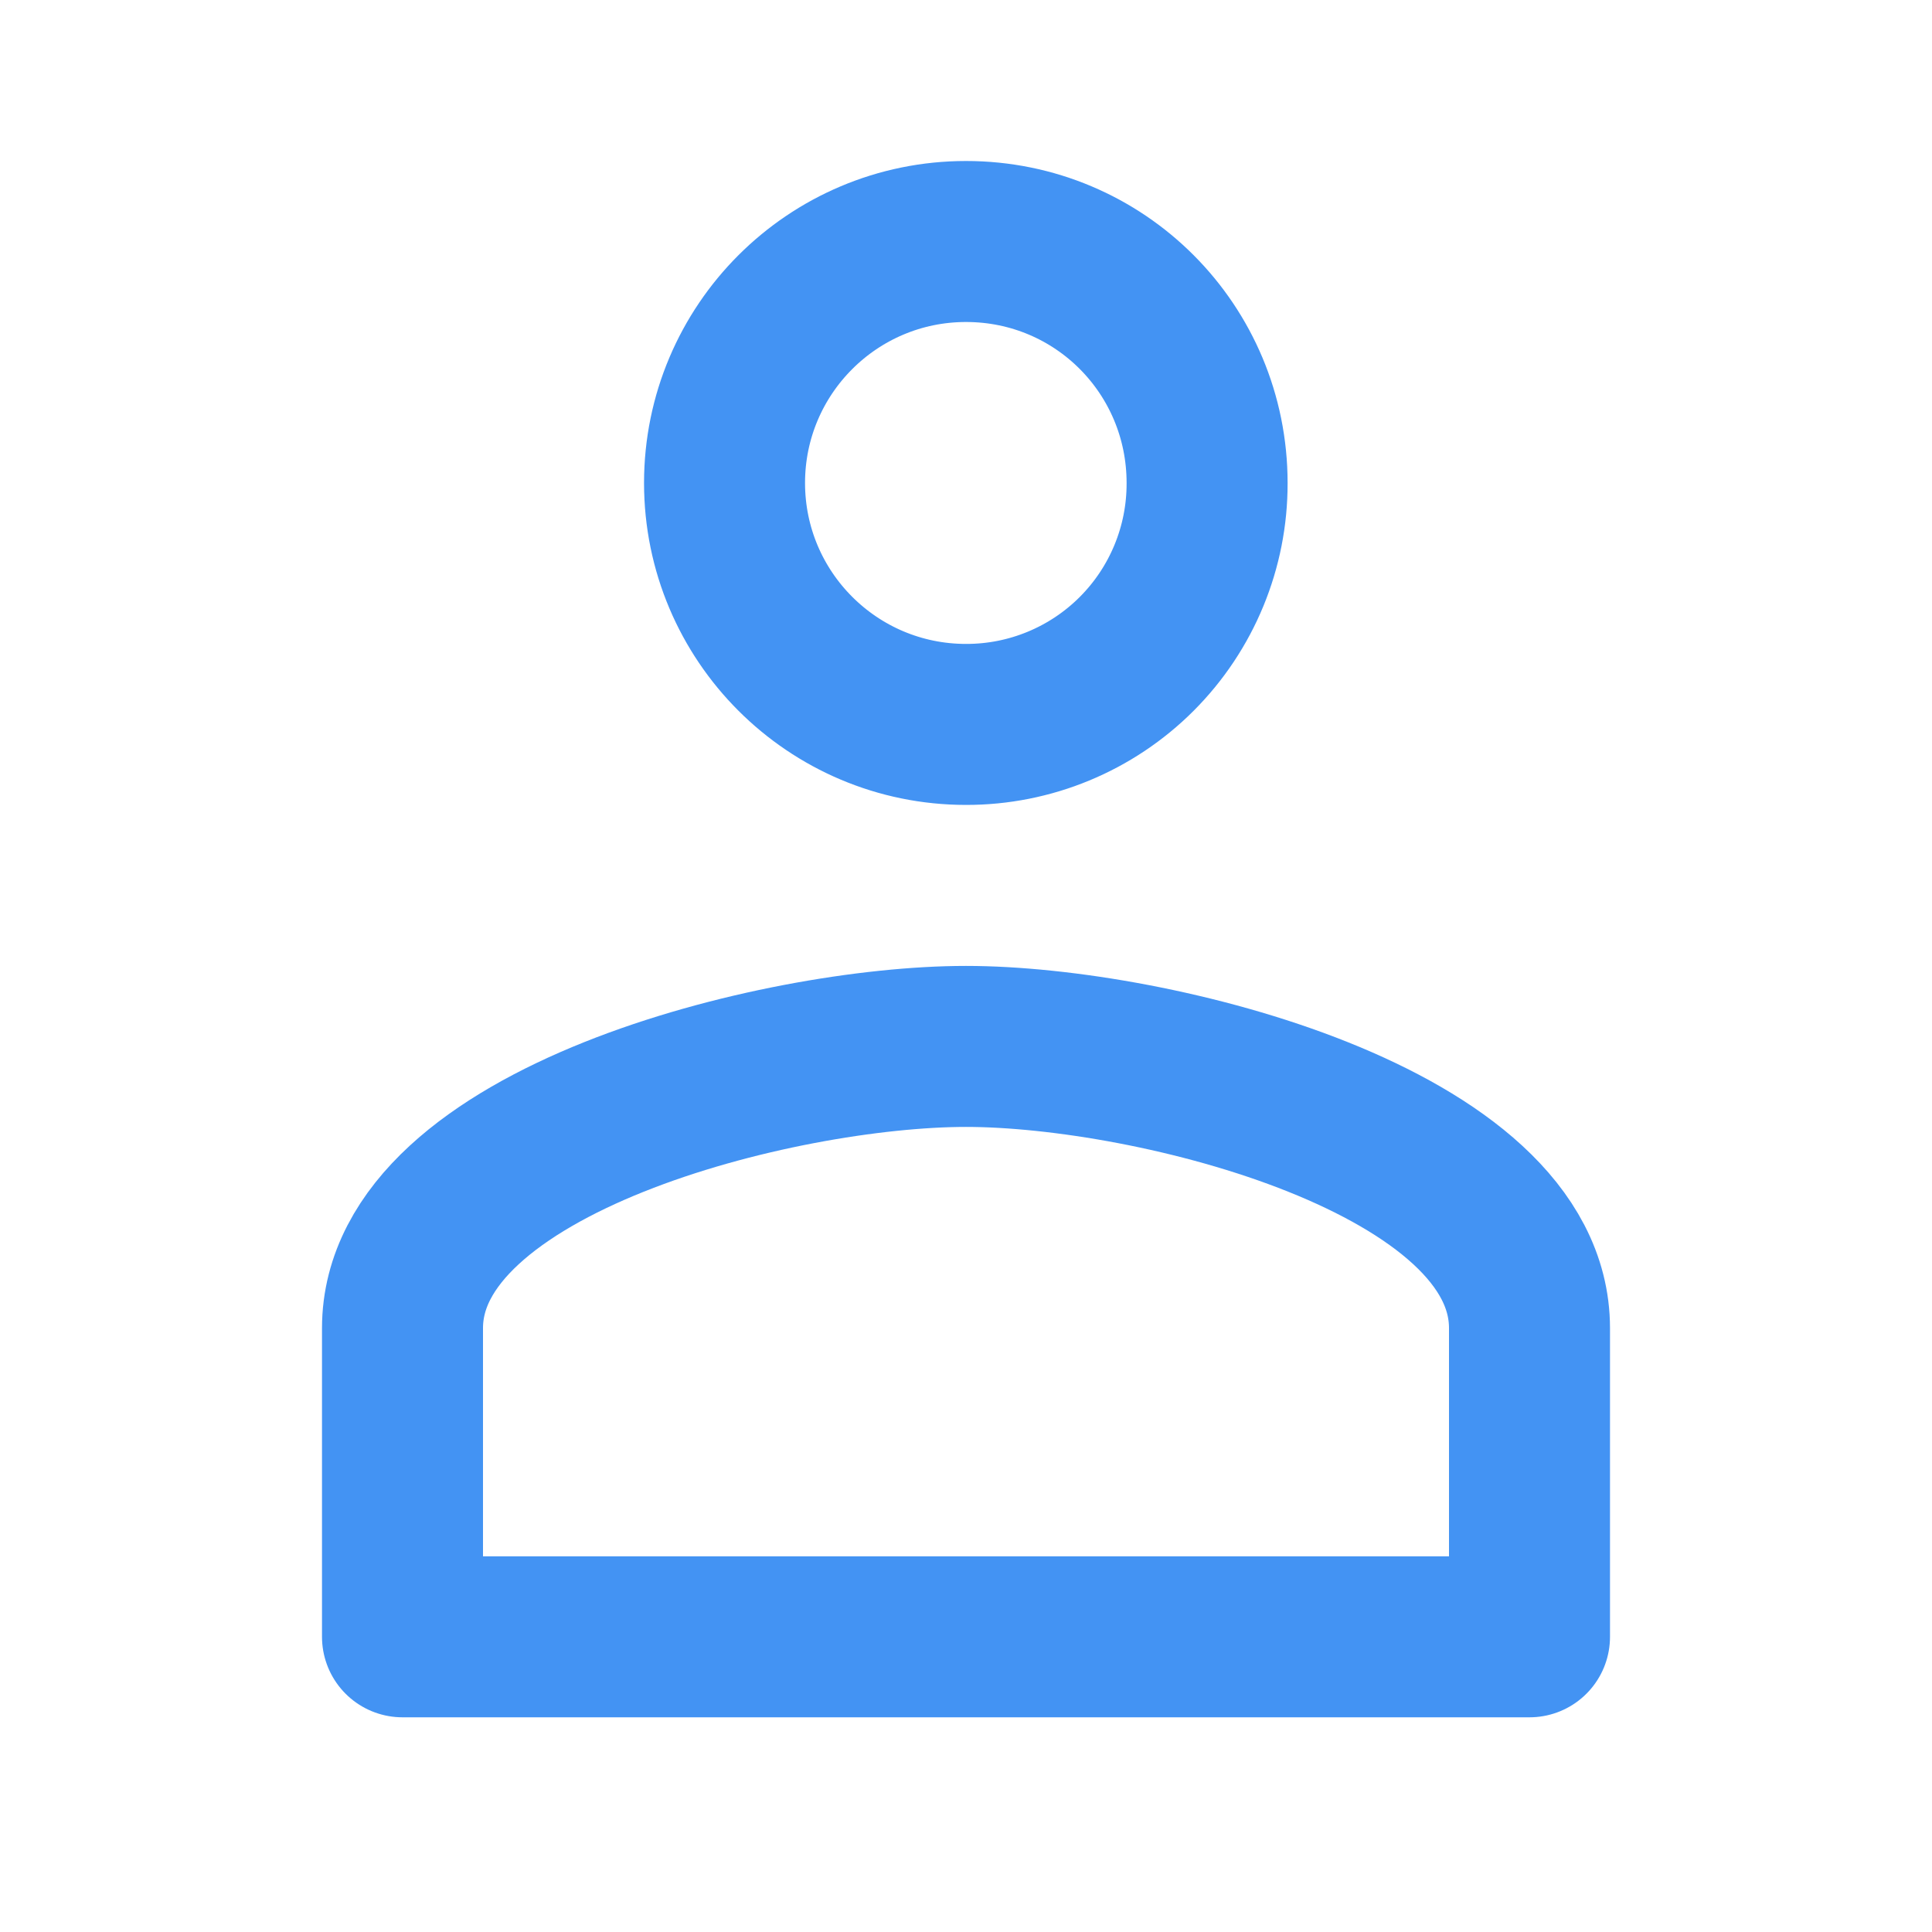
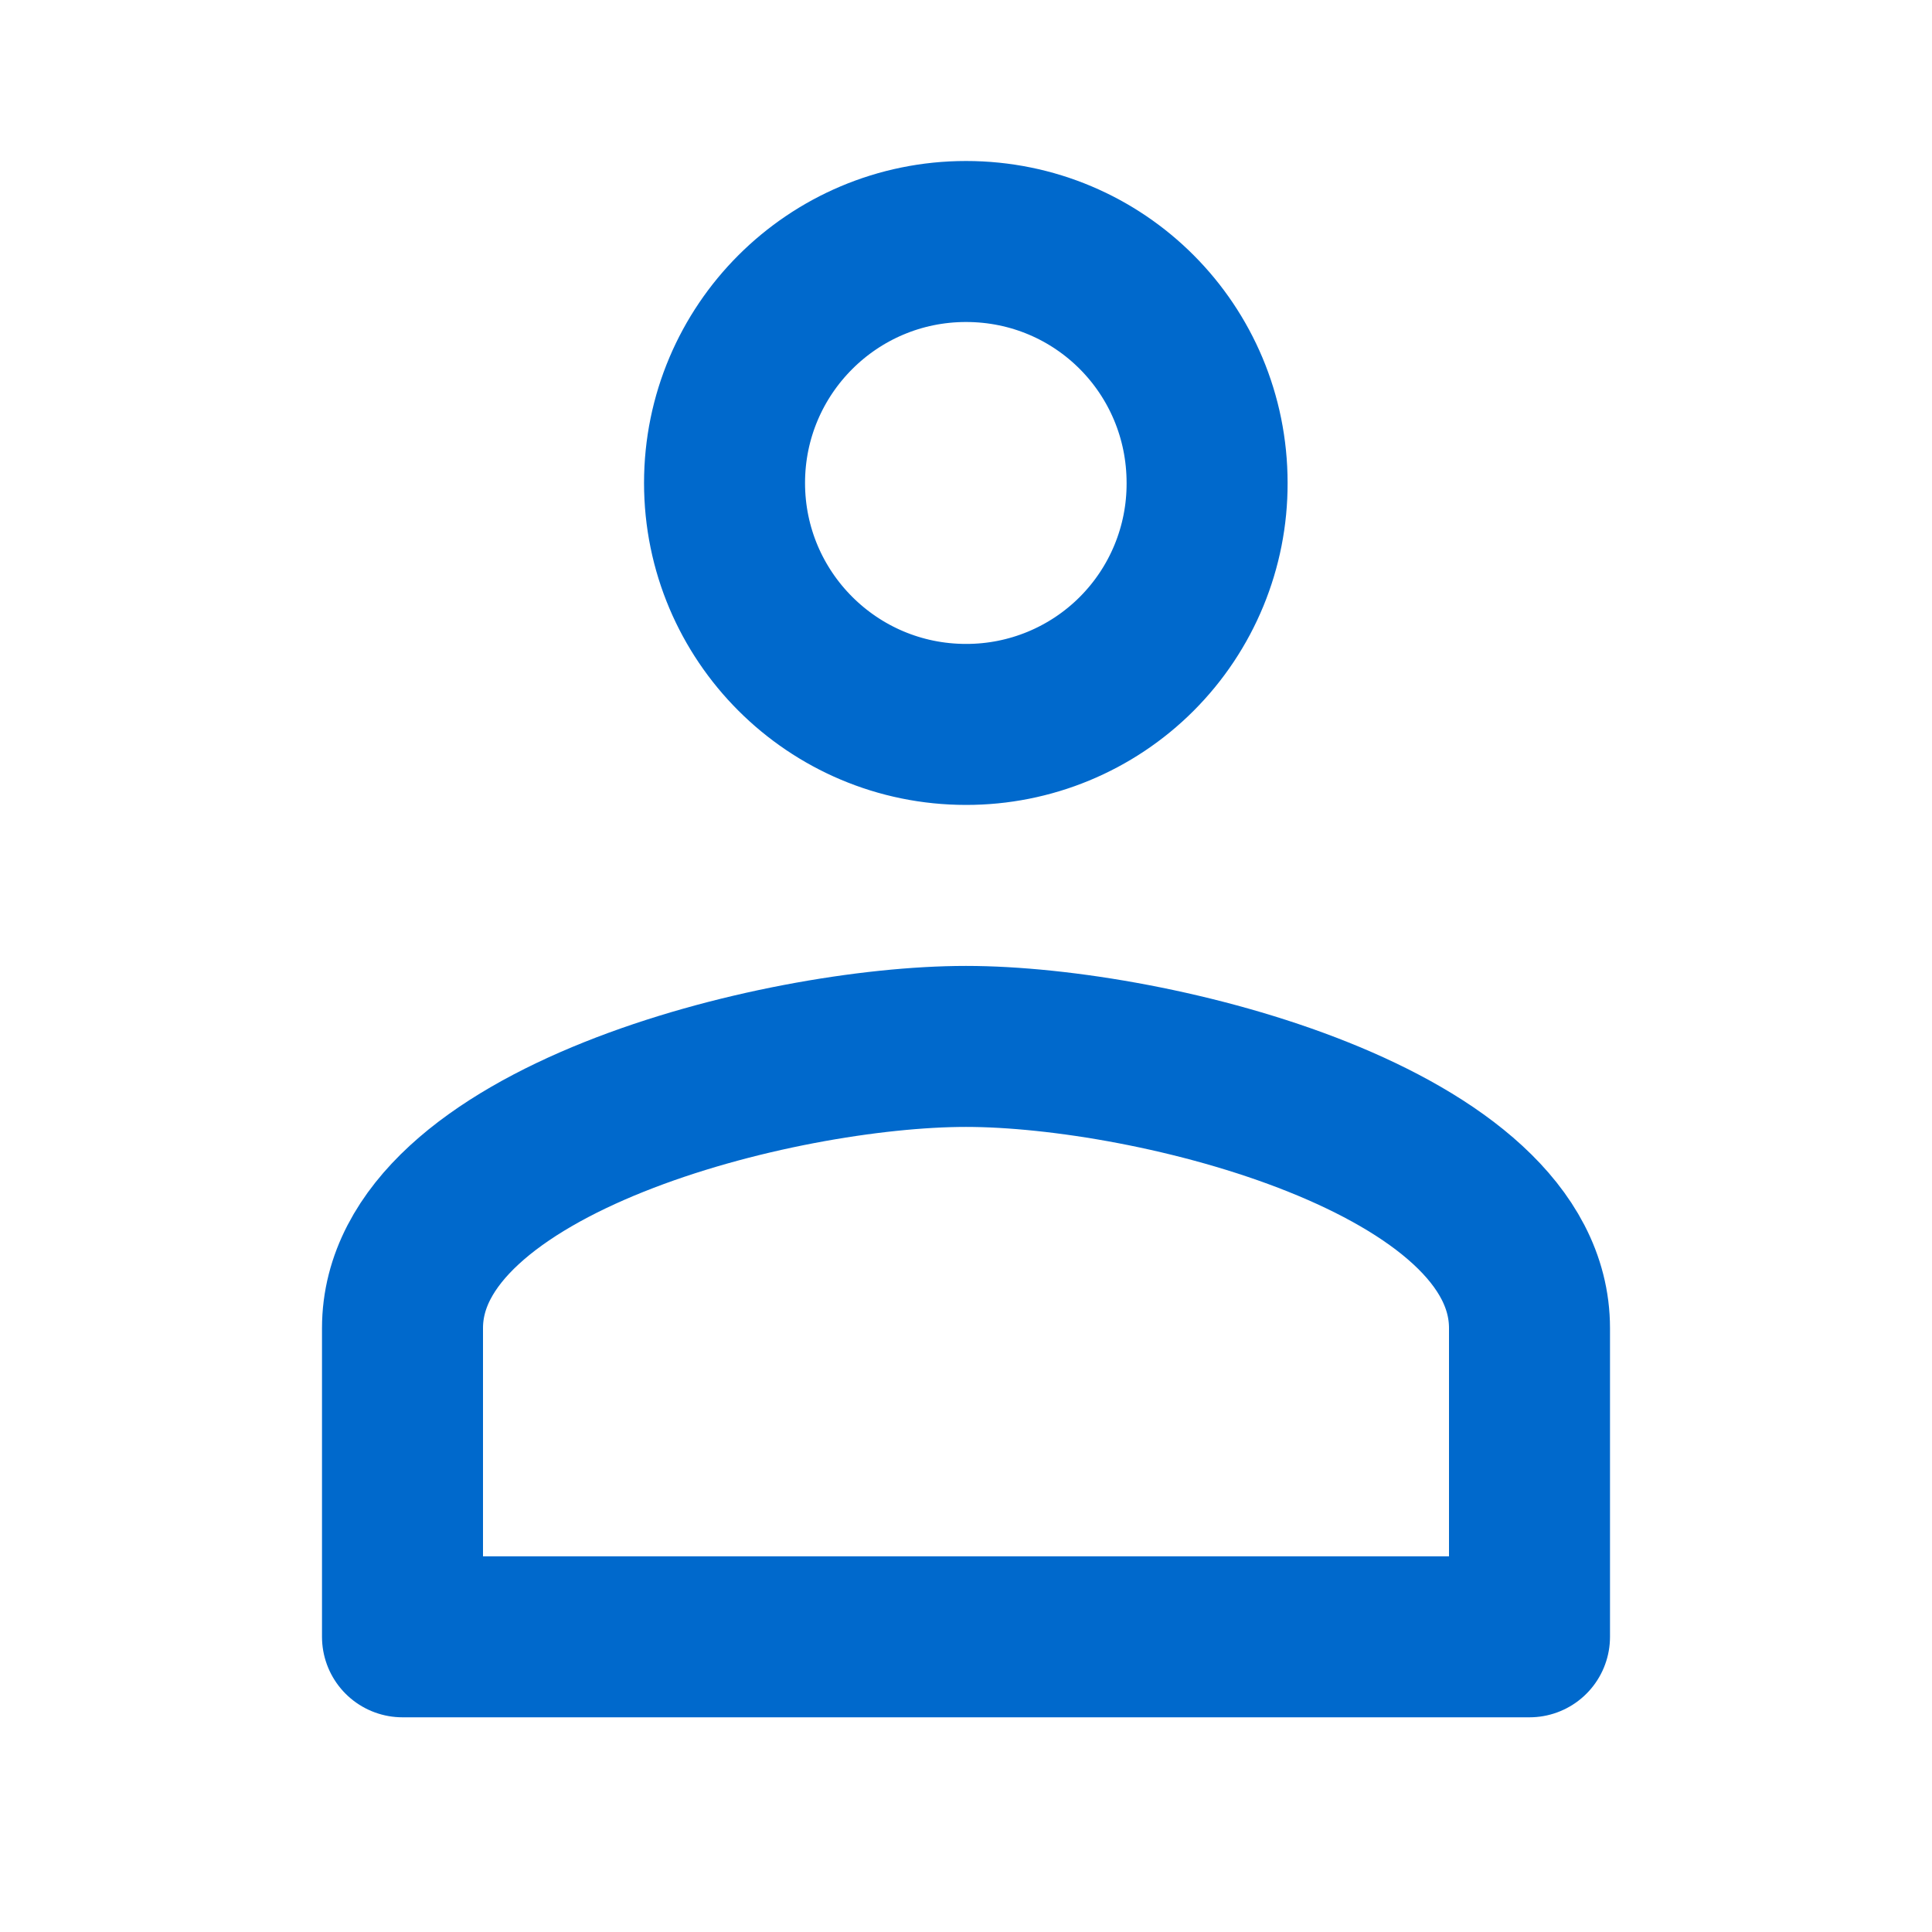
<svg xmlns="http://www.w3.org/2000/svg" width="24" height="24" viewBox="0 0 24 24">
  <g fill="none" fill-rule="evenodd">
    <path d="M0 0h24v24H0z" />
-     <path stroke="#4393F3" stroke-linecap="round" stroke-linejoin="round" stroke-width="2" d="M12 8.999A2.989 2.989 0 0 0 14.995 6c0-1.66-1.332-3-2.995-3a2.998 2.998 0 1 0 0 5.999zm0 4c-2.33 0-7 1.17-7 3.5v3.834h14v-3.834c0-2.33-4.67-3.5-7-3.5z" />
+     <path stroke="#0069CC" stroke-linecap="round" stroke-linejoin="round" stroke-width="2" d="M12 8.999A2.989 2.989 0 0 0 14.995 6c0-1.66-1.332-3-2.995-3a2.998 2.998 0 1 0 0 5.999zm0 4c-2.33 0-7 1.17-7 3.5v3.834h14v-3.834c0-2.33-4.67-3.5-7-3.5z" />
  </g>
</svg>
